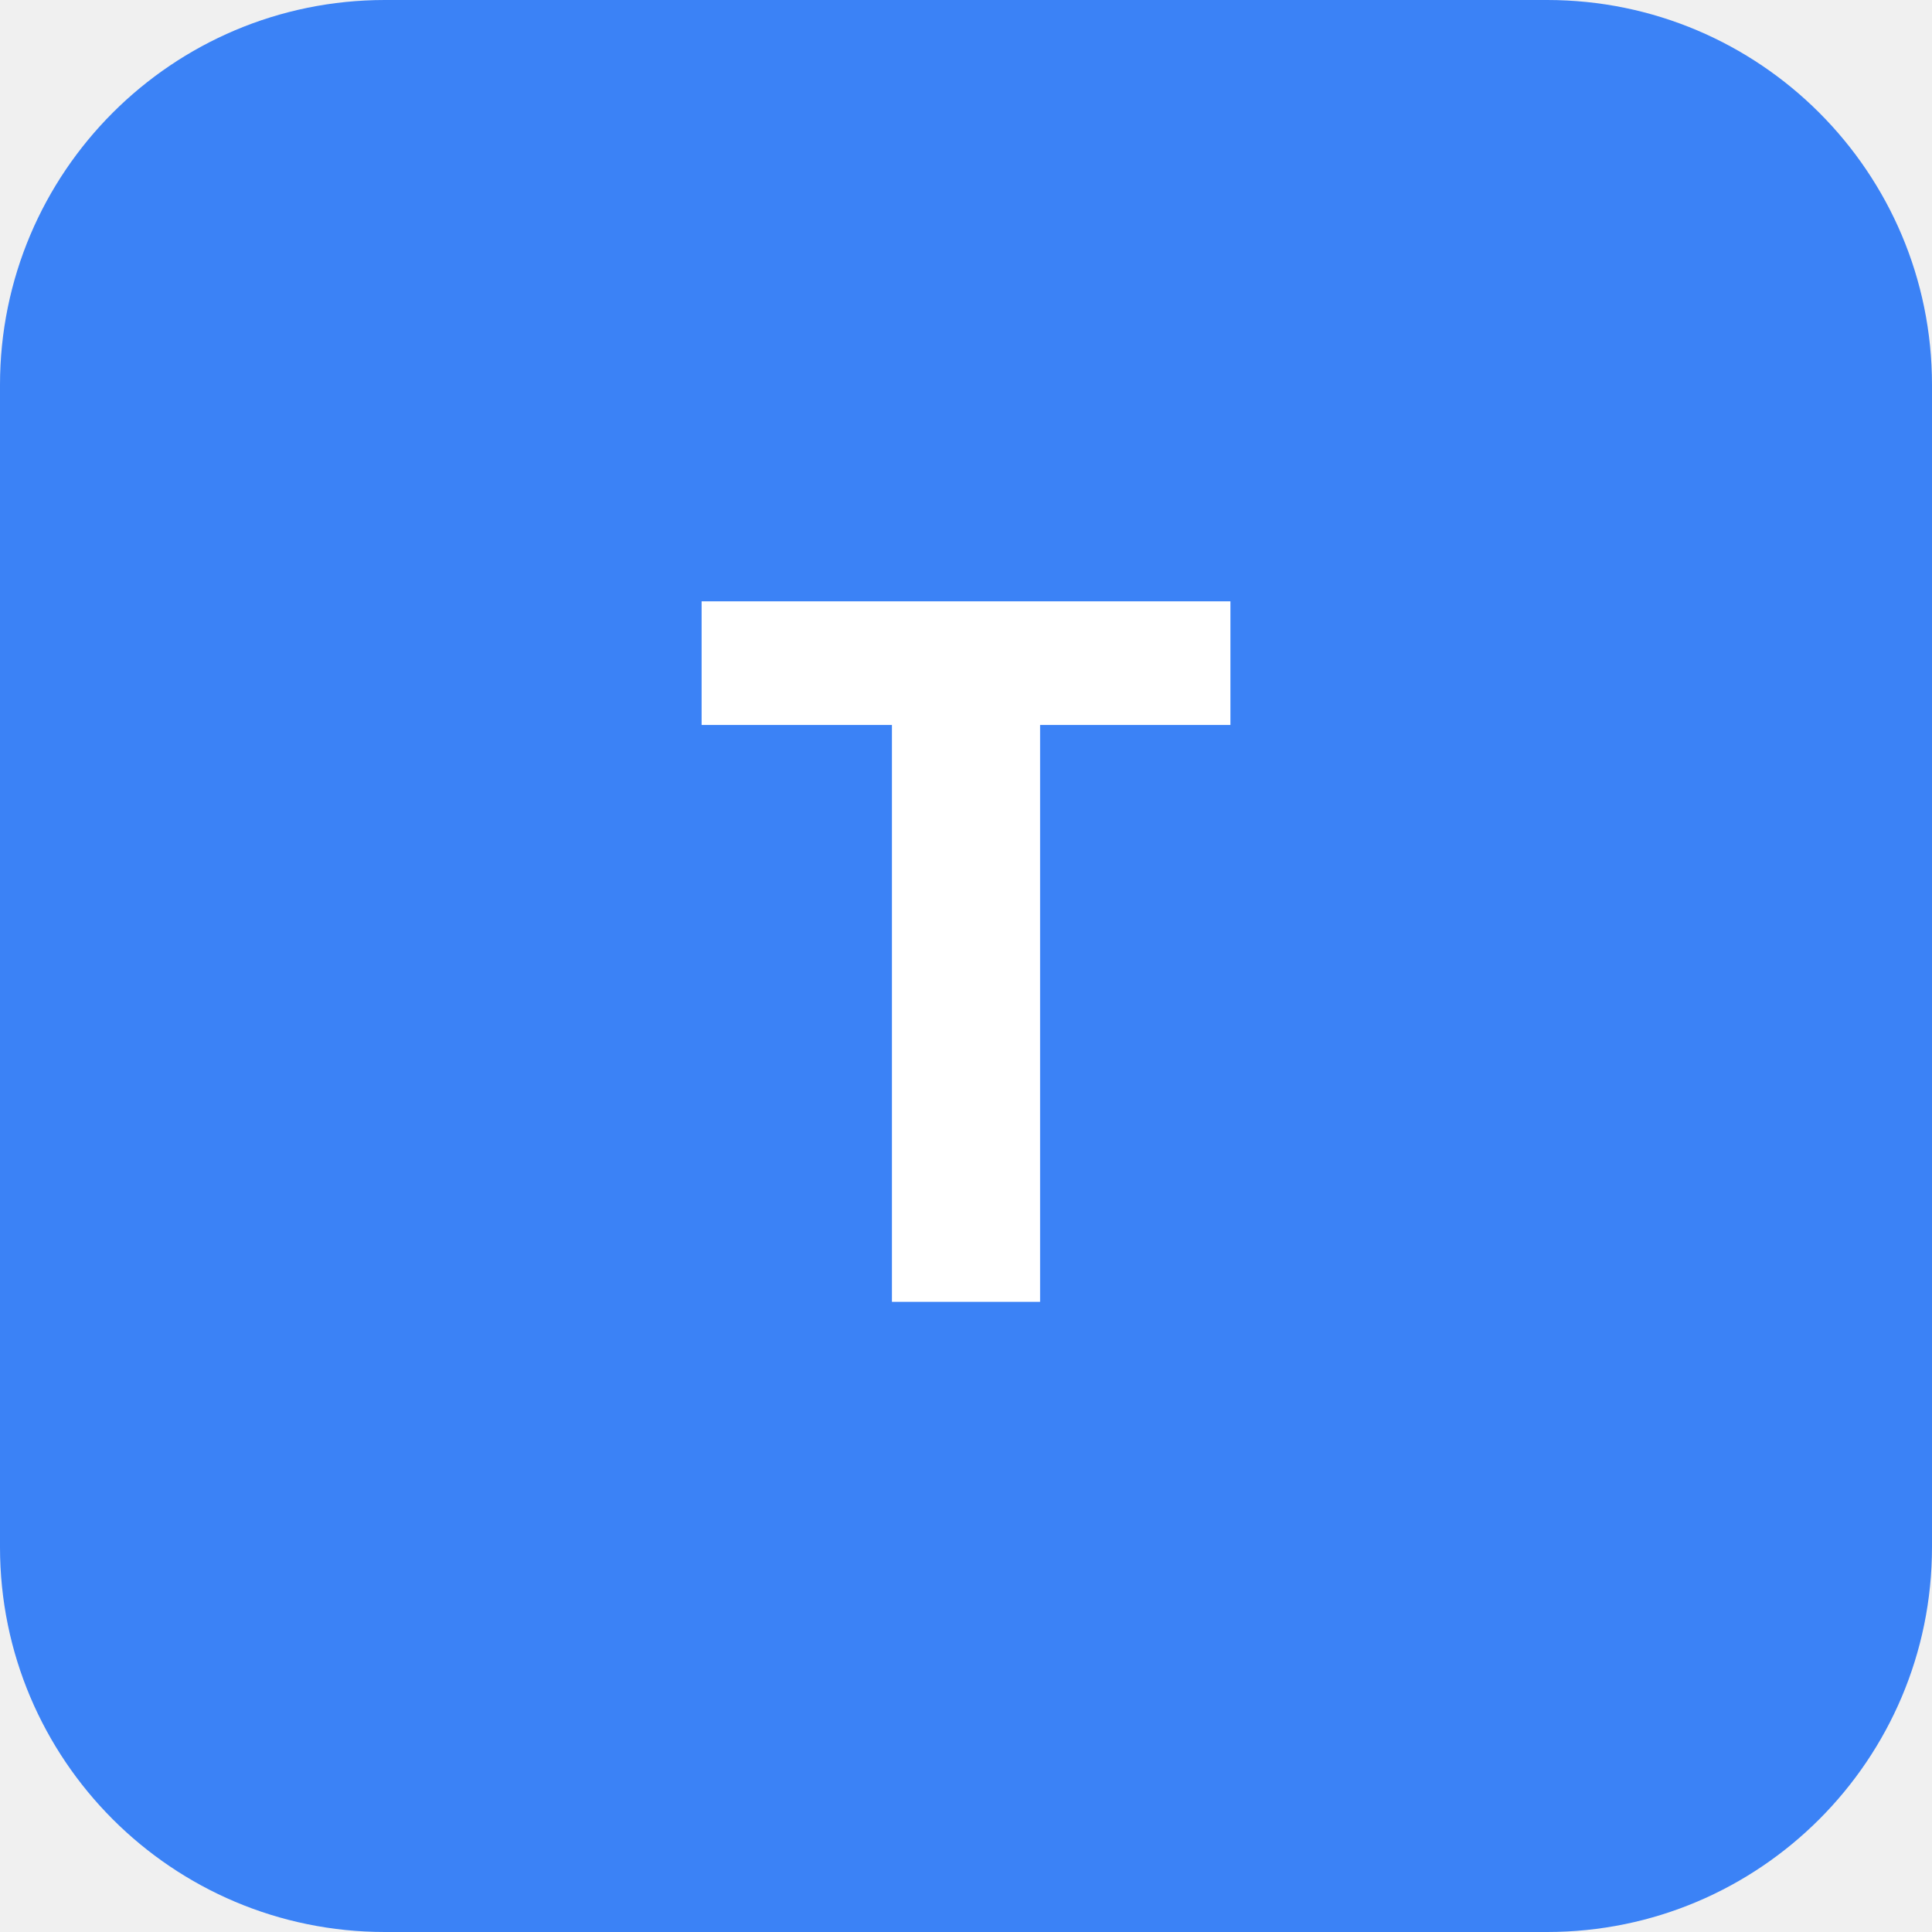
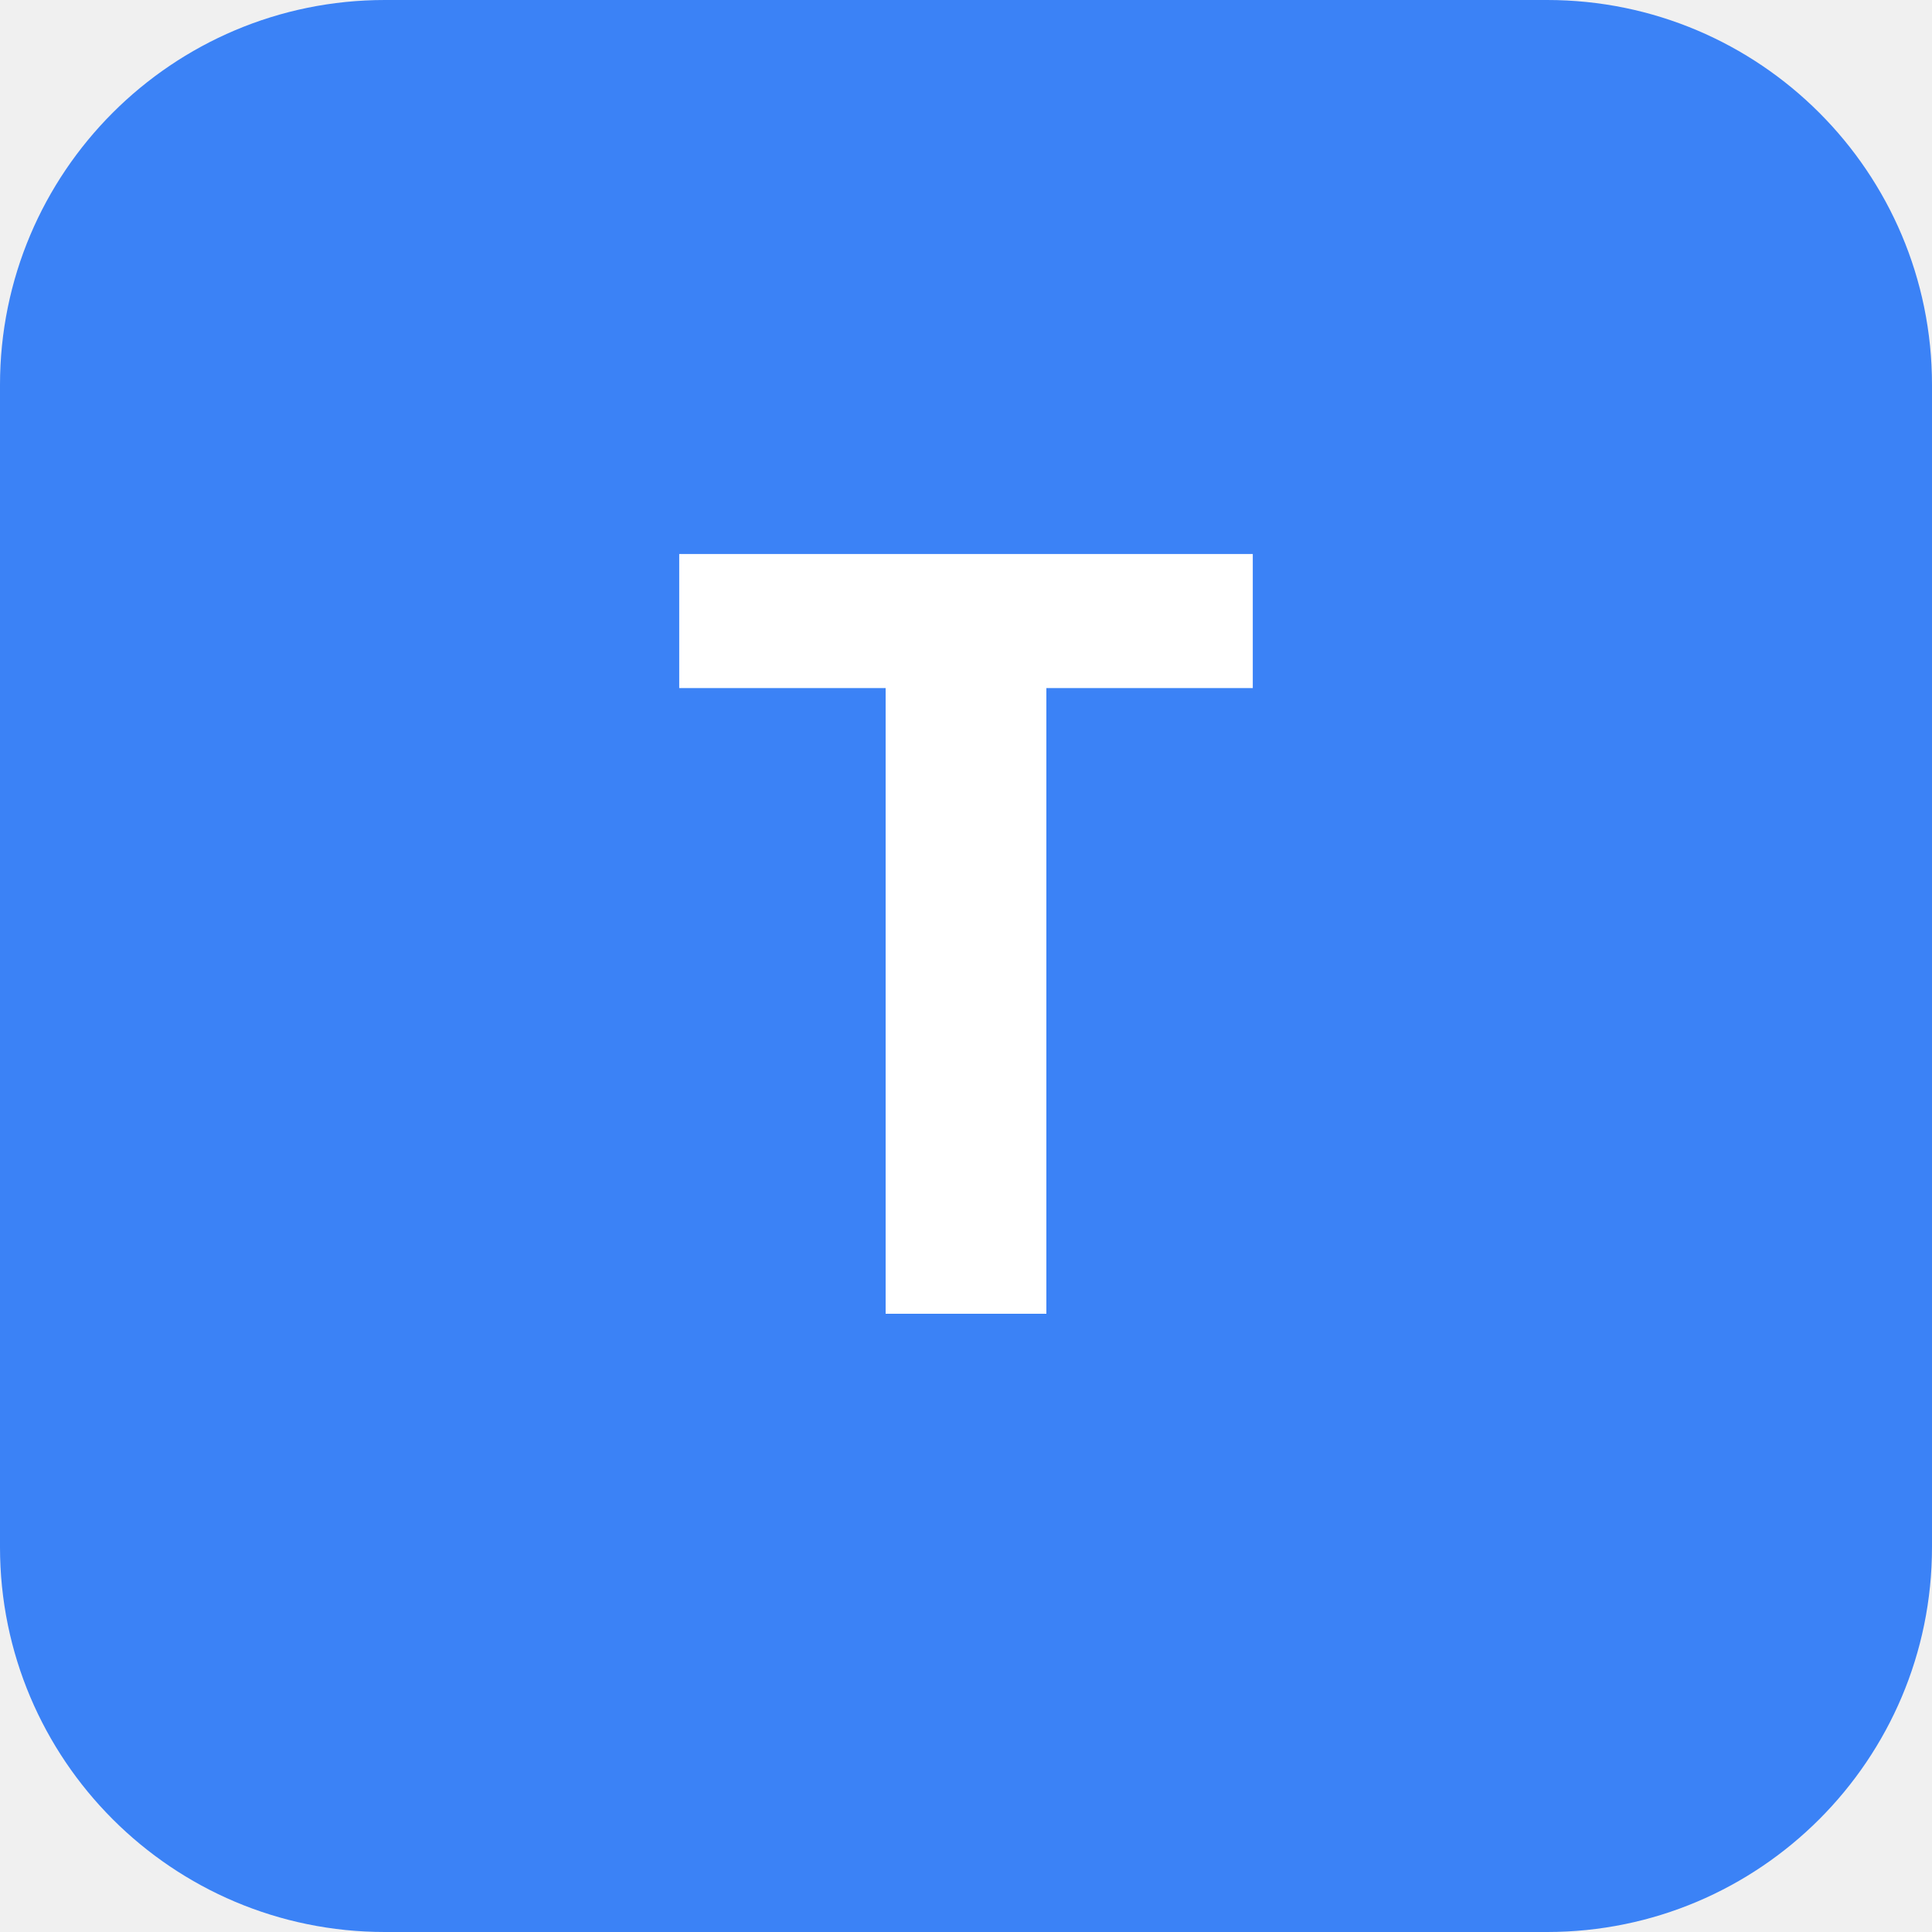
- <svg xmlns="http://www.w3.org/2000/svg" viewBox="0 0 512 512">
+ <svg xmlns="http://www.w3.org/2000/svg" width="512" height="512" viewBox="0 0 512 512">
  <rect width="512" height="512" rx="102" fill="#3b82f6" />
-   <text x="256" y="345" font-size="260" text-anchor="middle" fill="white" font-family="system-ui" font-weight="bold">T</text>
+   <text x="256" y="348.16" font-size="282" text-anchor="middle" fill="white" font-family="system-ui,sans-serif" font-weight="bold">T</text>
</svg>
